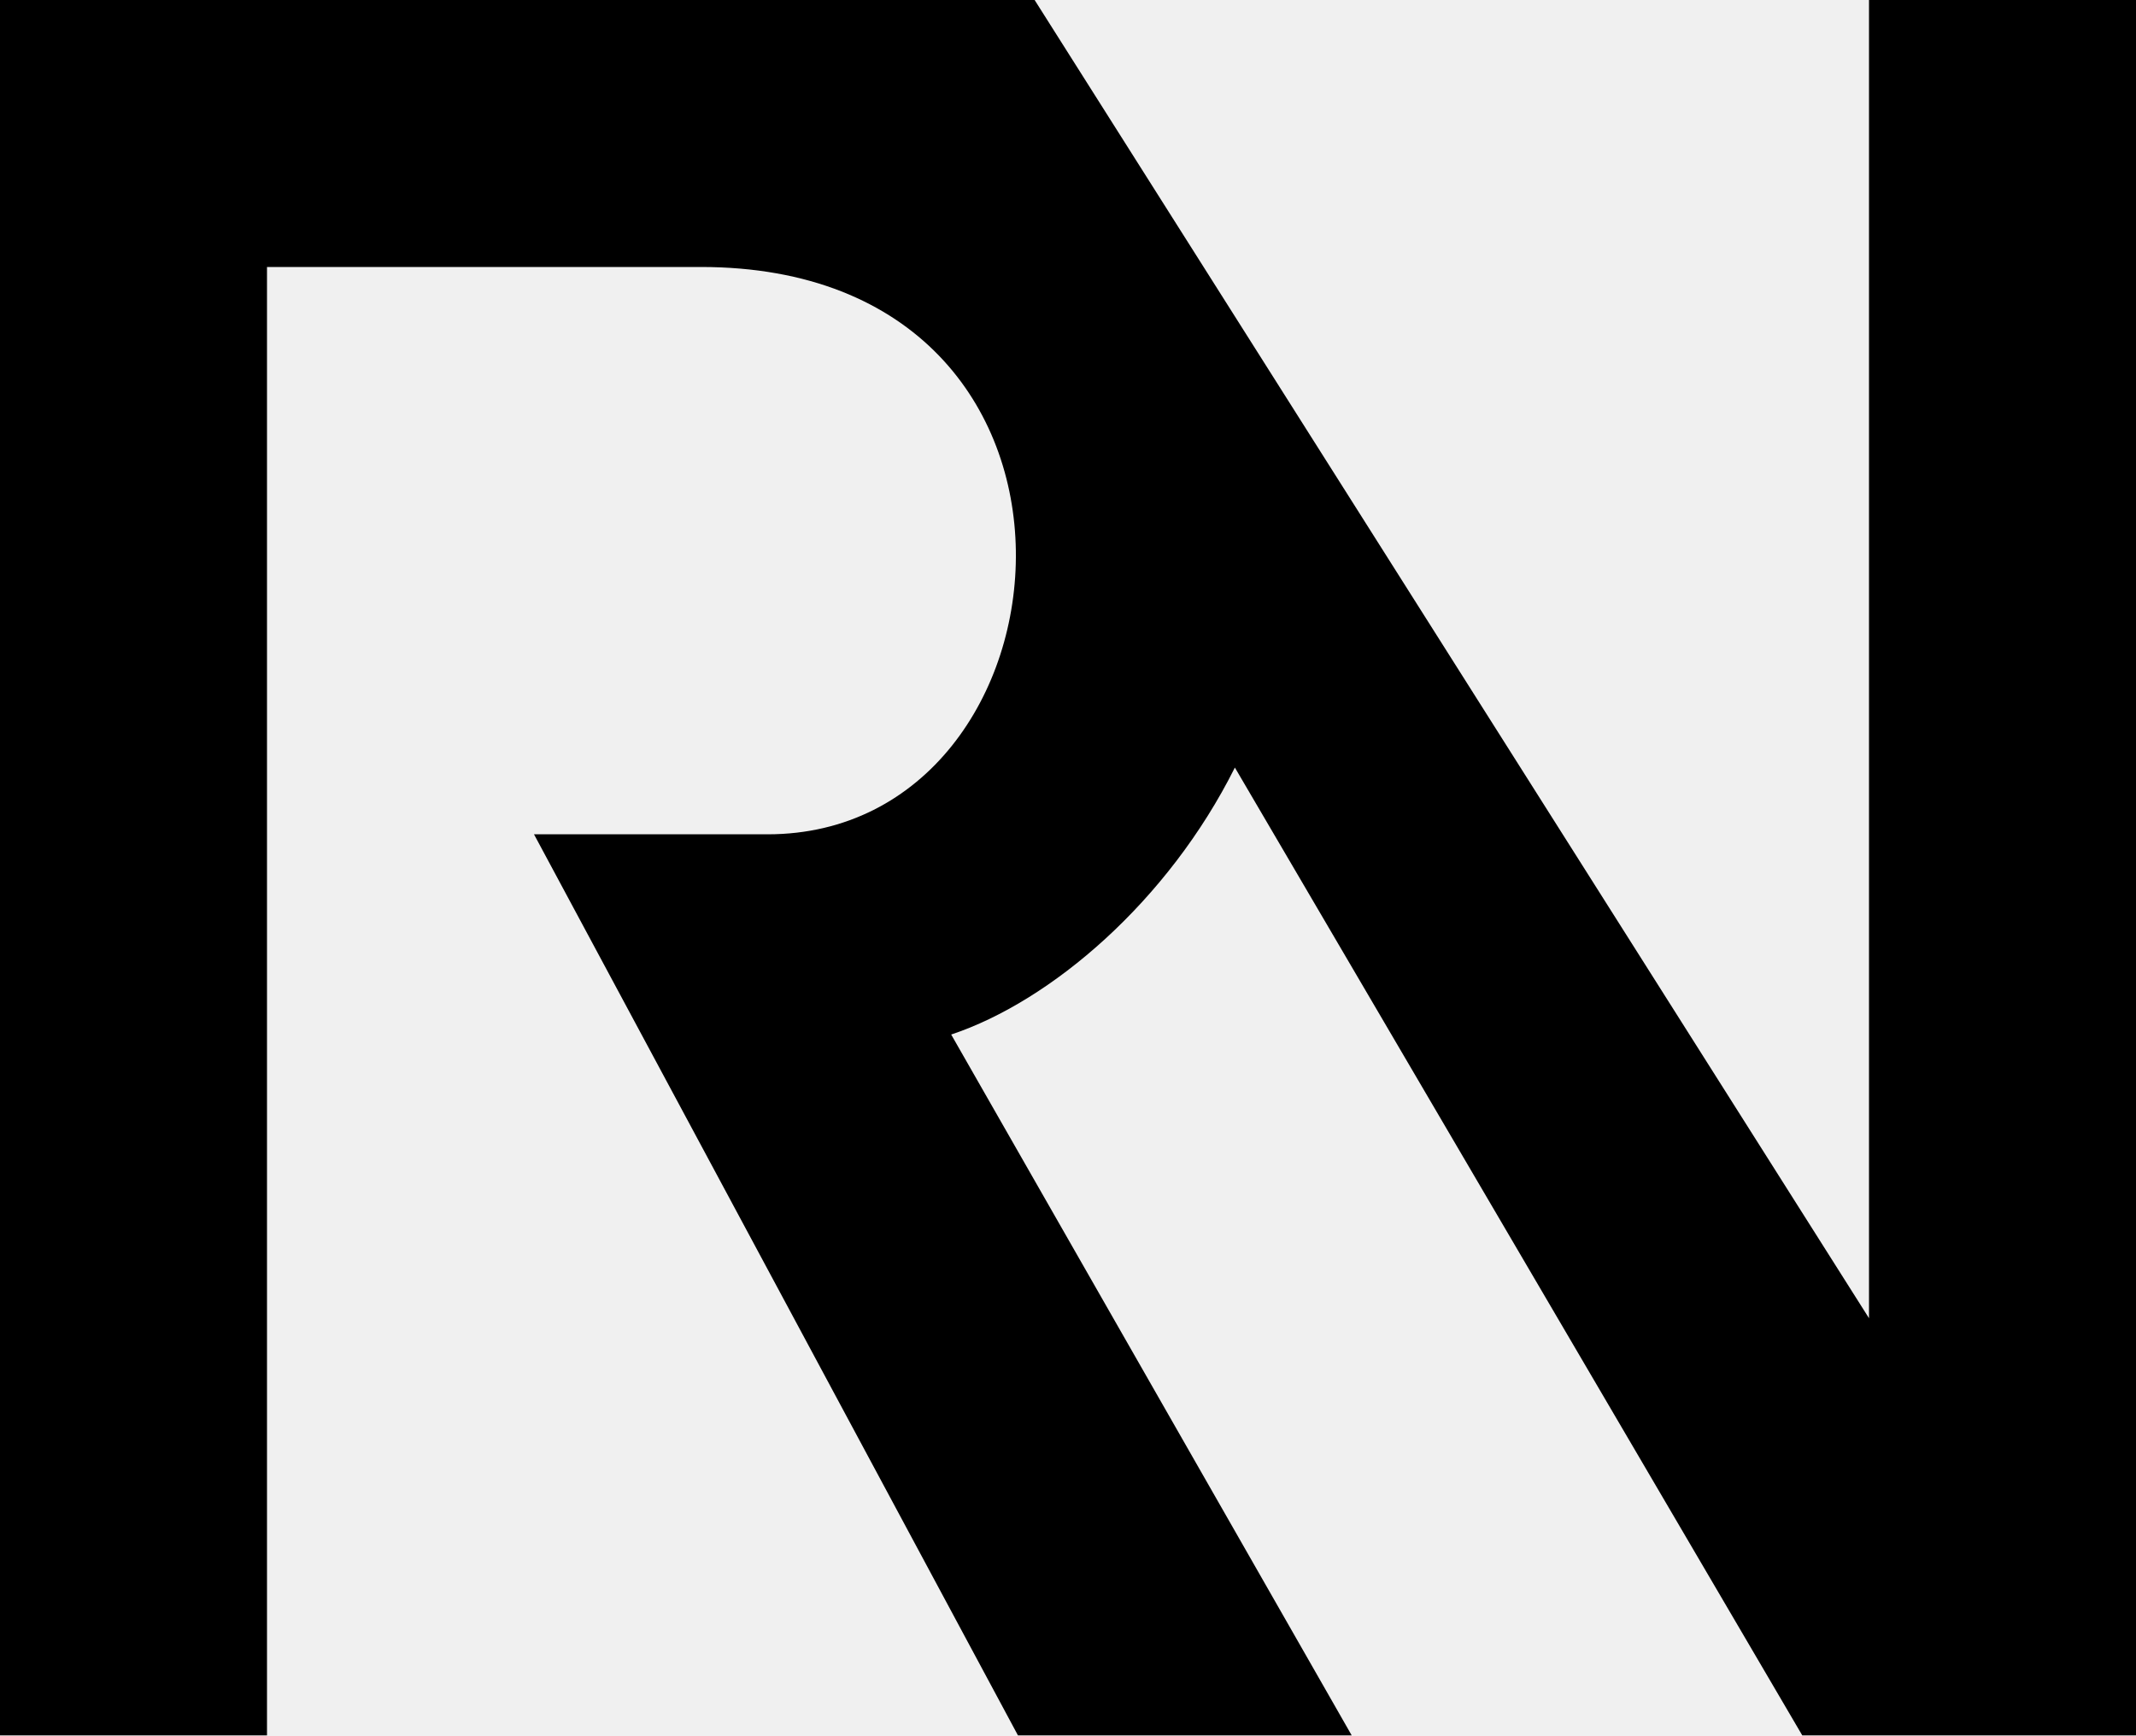
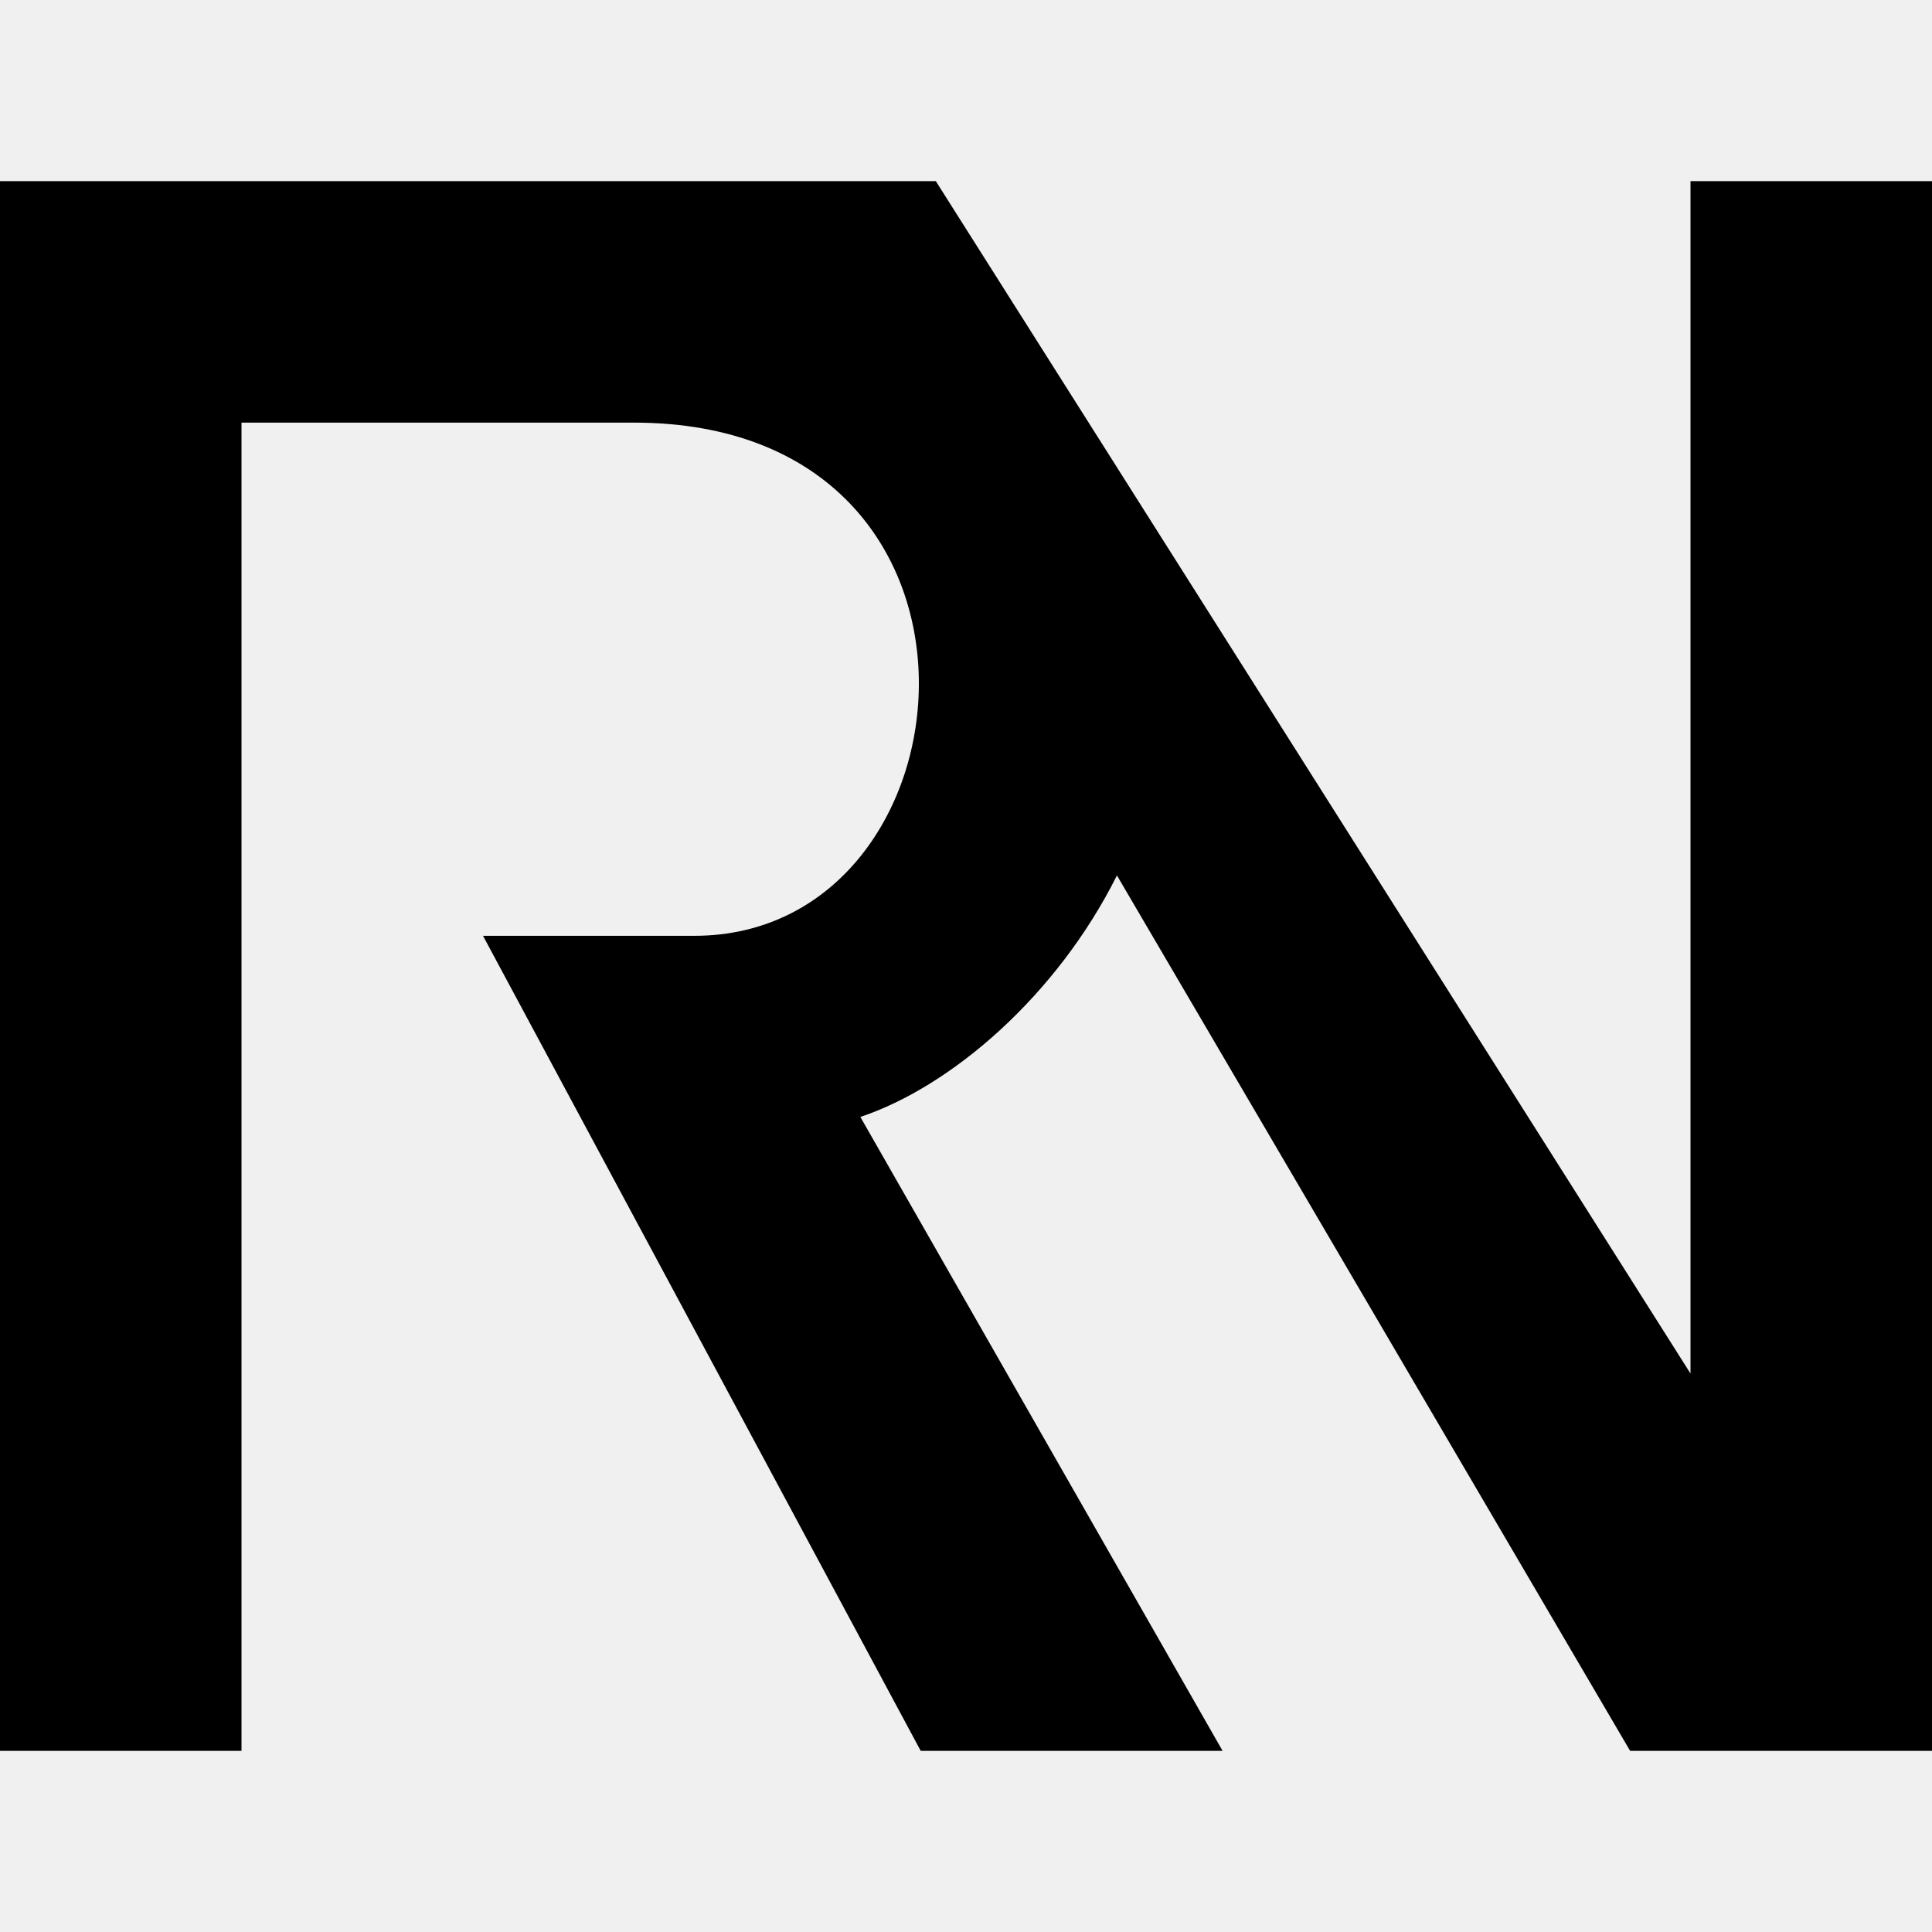
- <svg xmlns="http://www.w3.org/2000/svg" width="128" height="104">
+ <svg xmlns="http://www.w3.org/2000/svg" width="128" height="128">
  <style>
    @media (prefers-color-scheme: dark) {
      path { fill: white }
    }
  </style>
-   <path d="M0 0v104h16V16h26c26 0 23 34 4 34H32l29 54h20L57 62c6-2 13-8 17-16l34 58h20V0h-16v79L62 0Z" />
+   <path d="M0 12v104h16V28h26c26 0 23 34 4 34H32l29 54h20L57 74c6-2 13-8 17-16l34 58h20V12h-16v79L62 12z" />
</svg>
